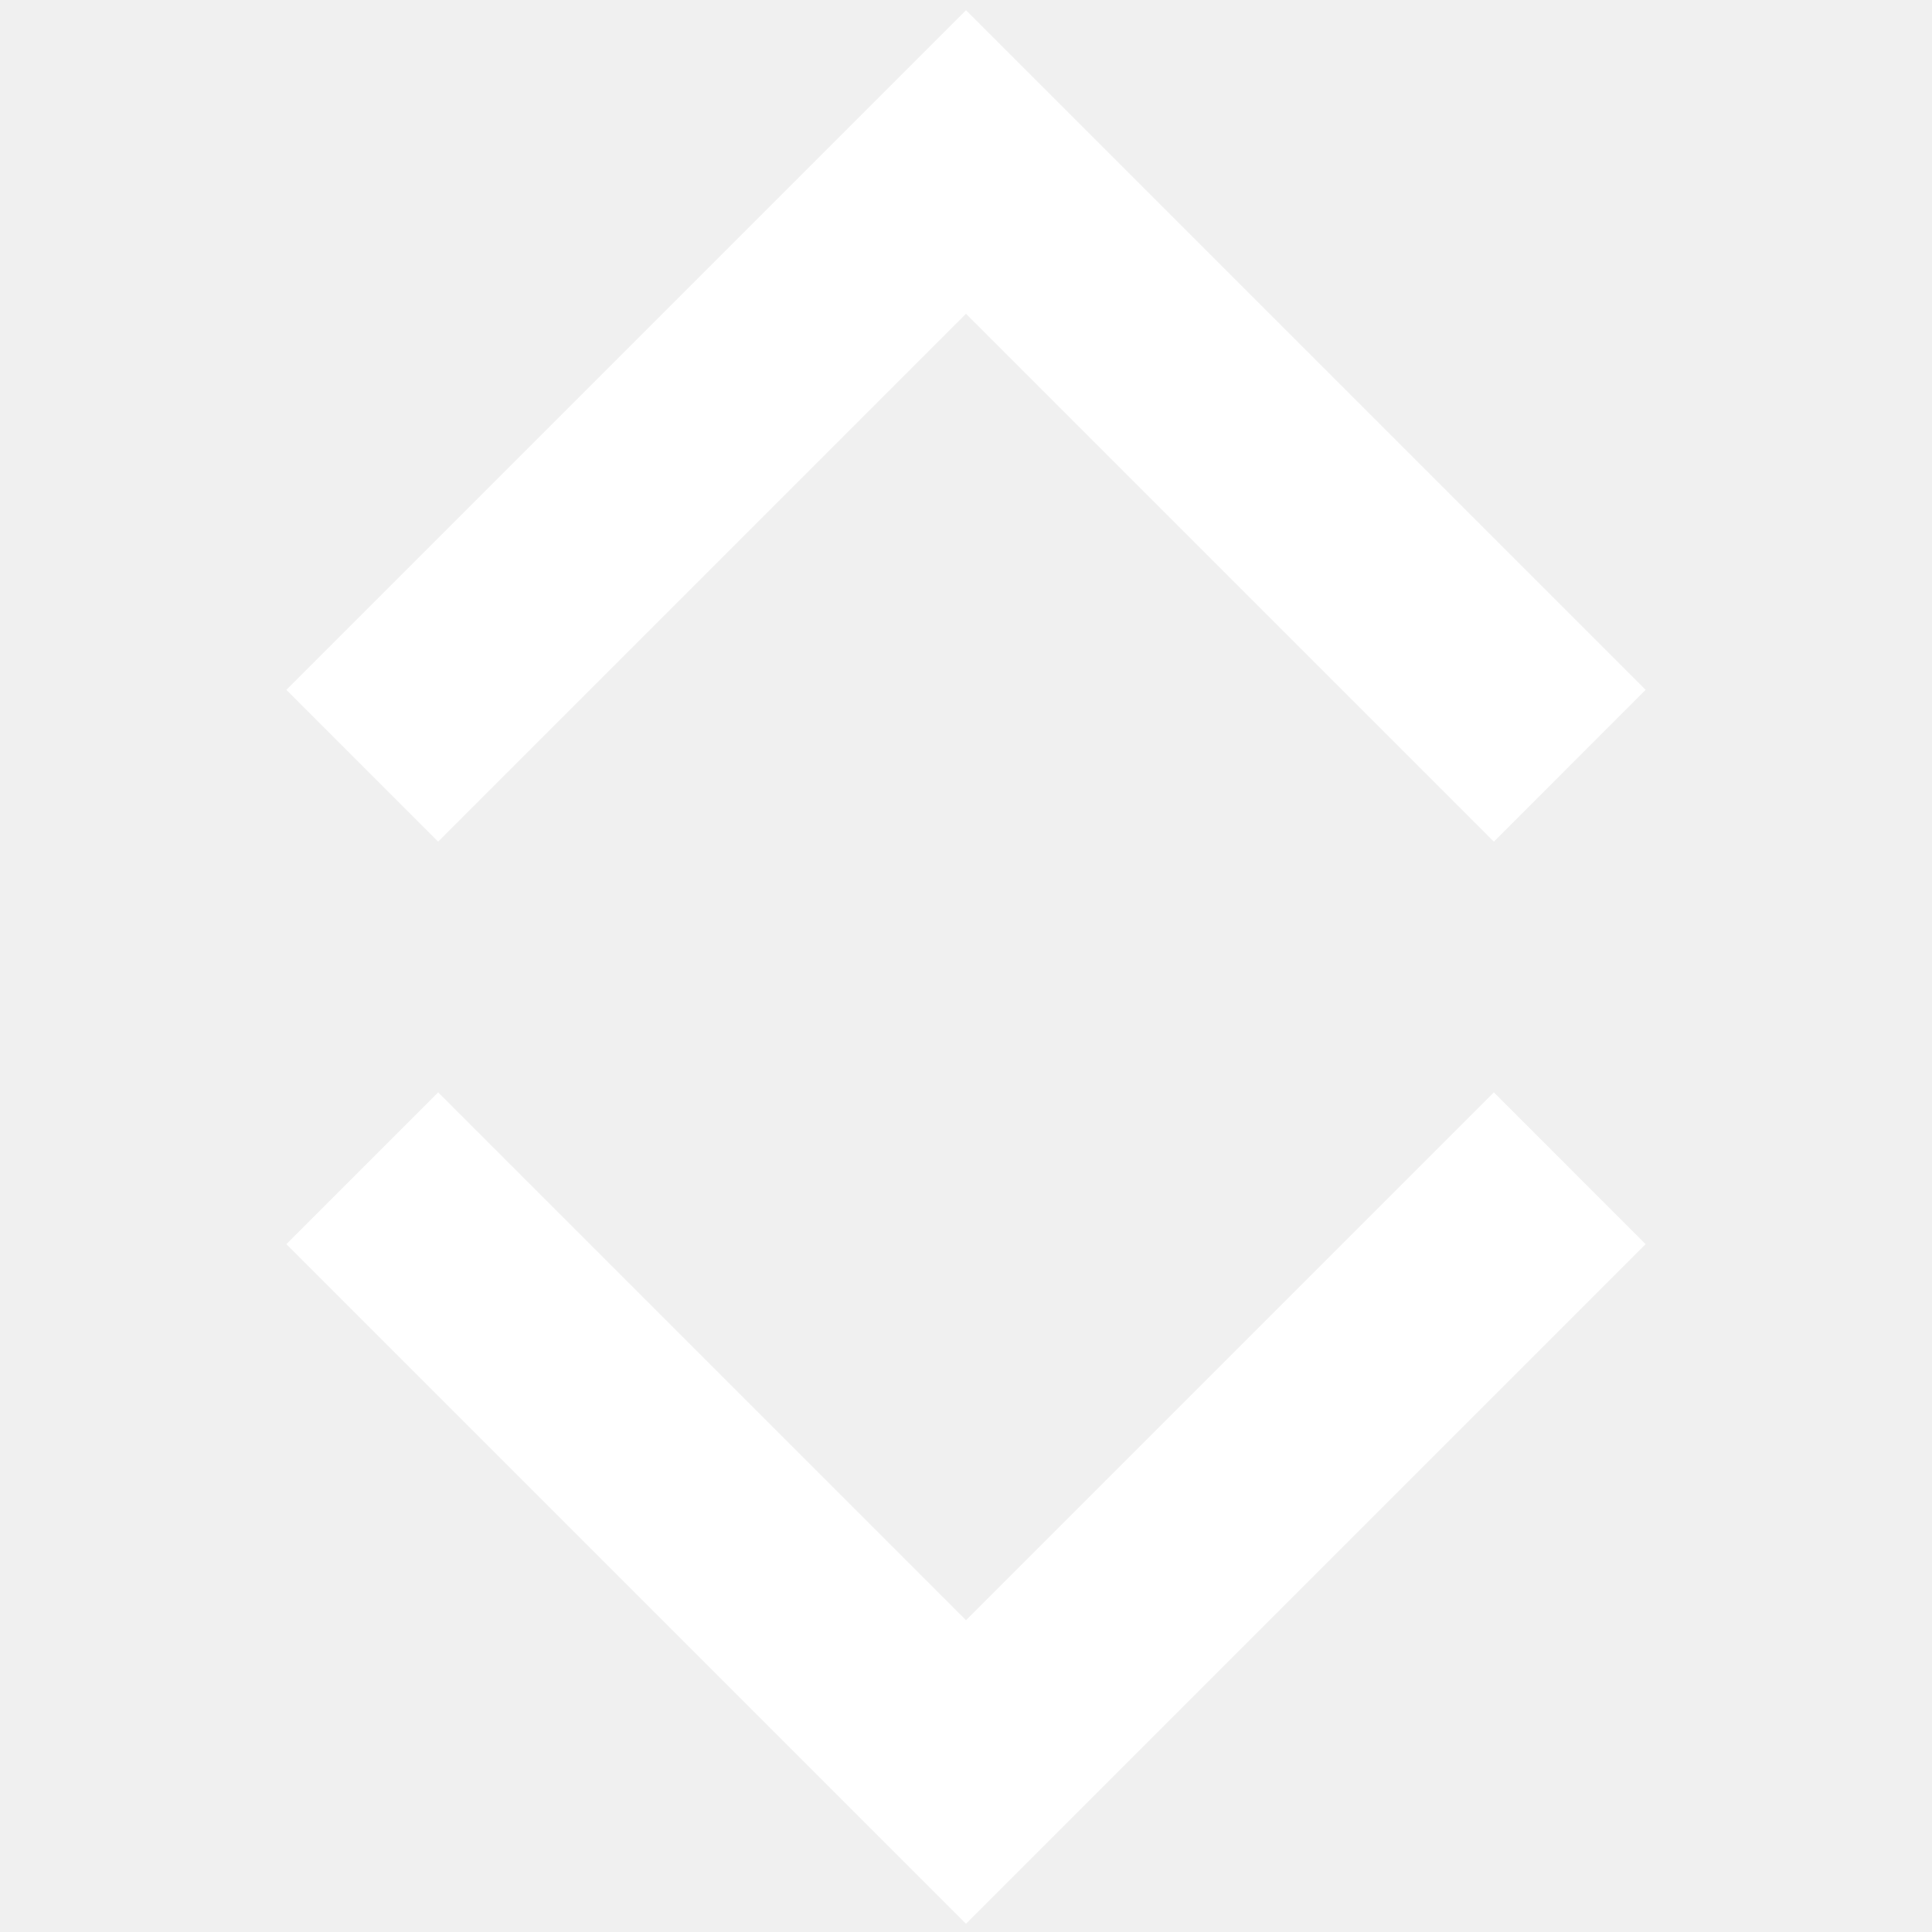
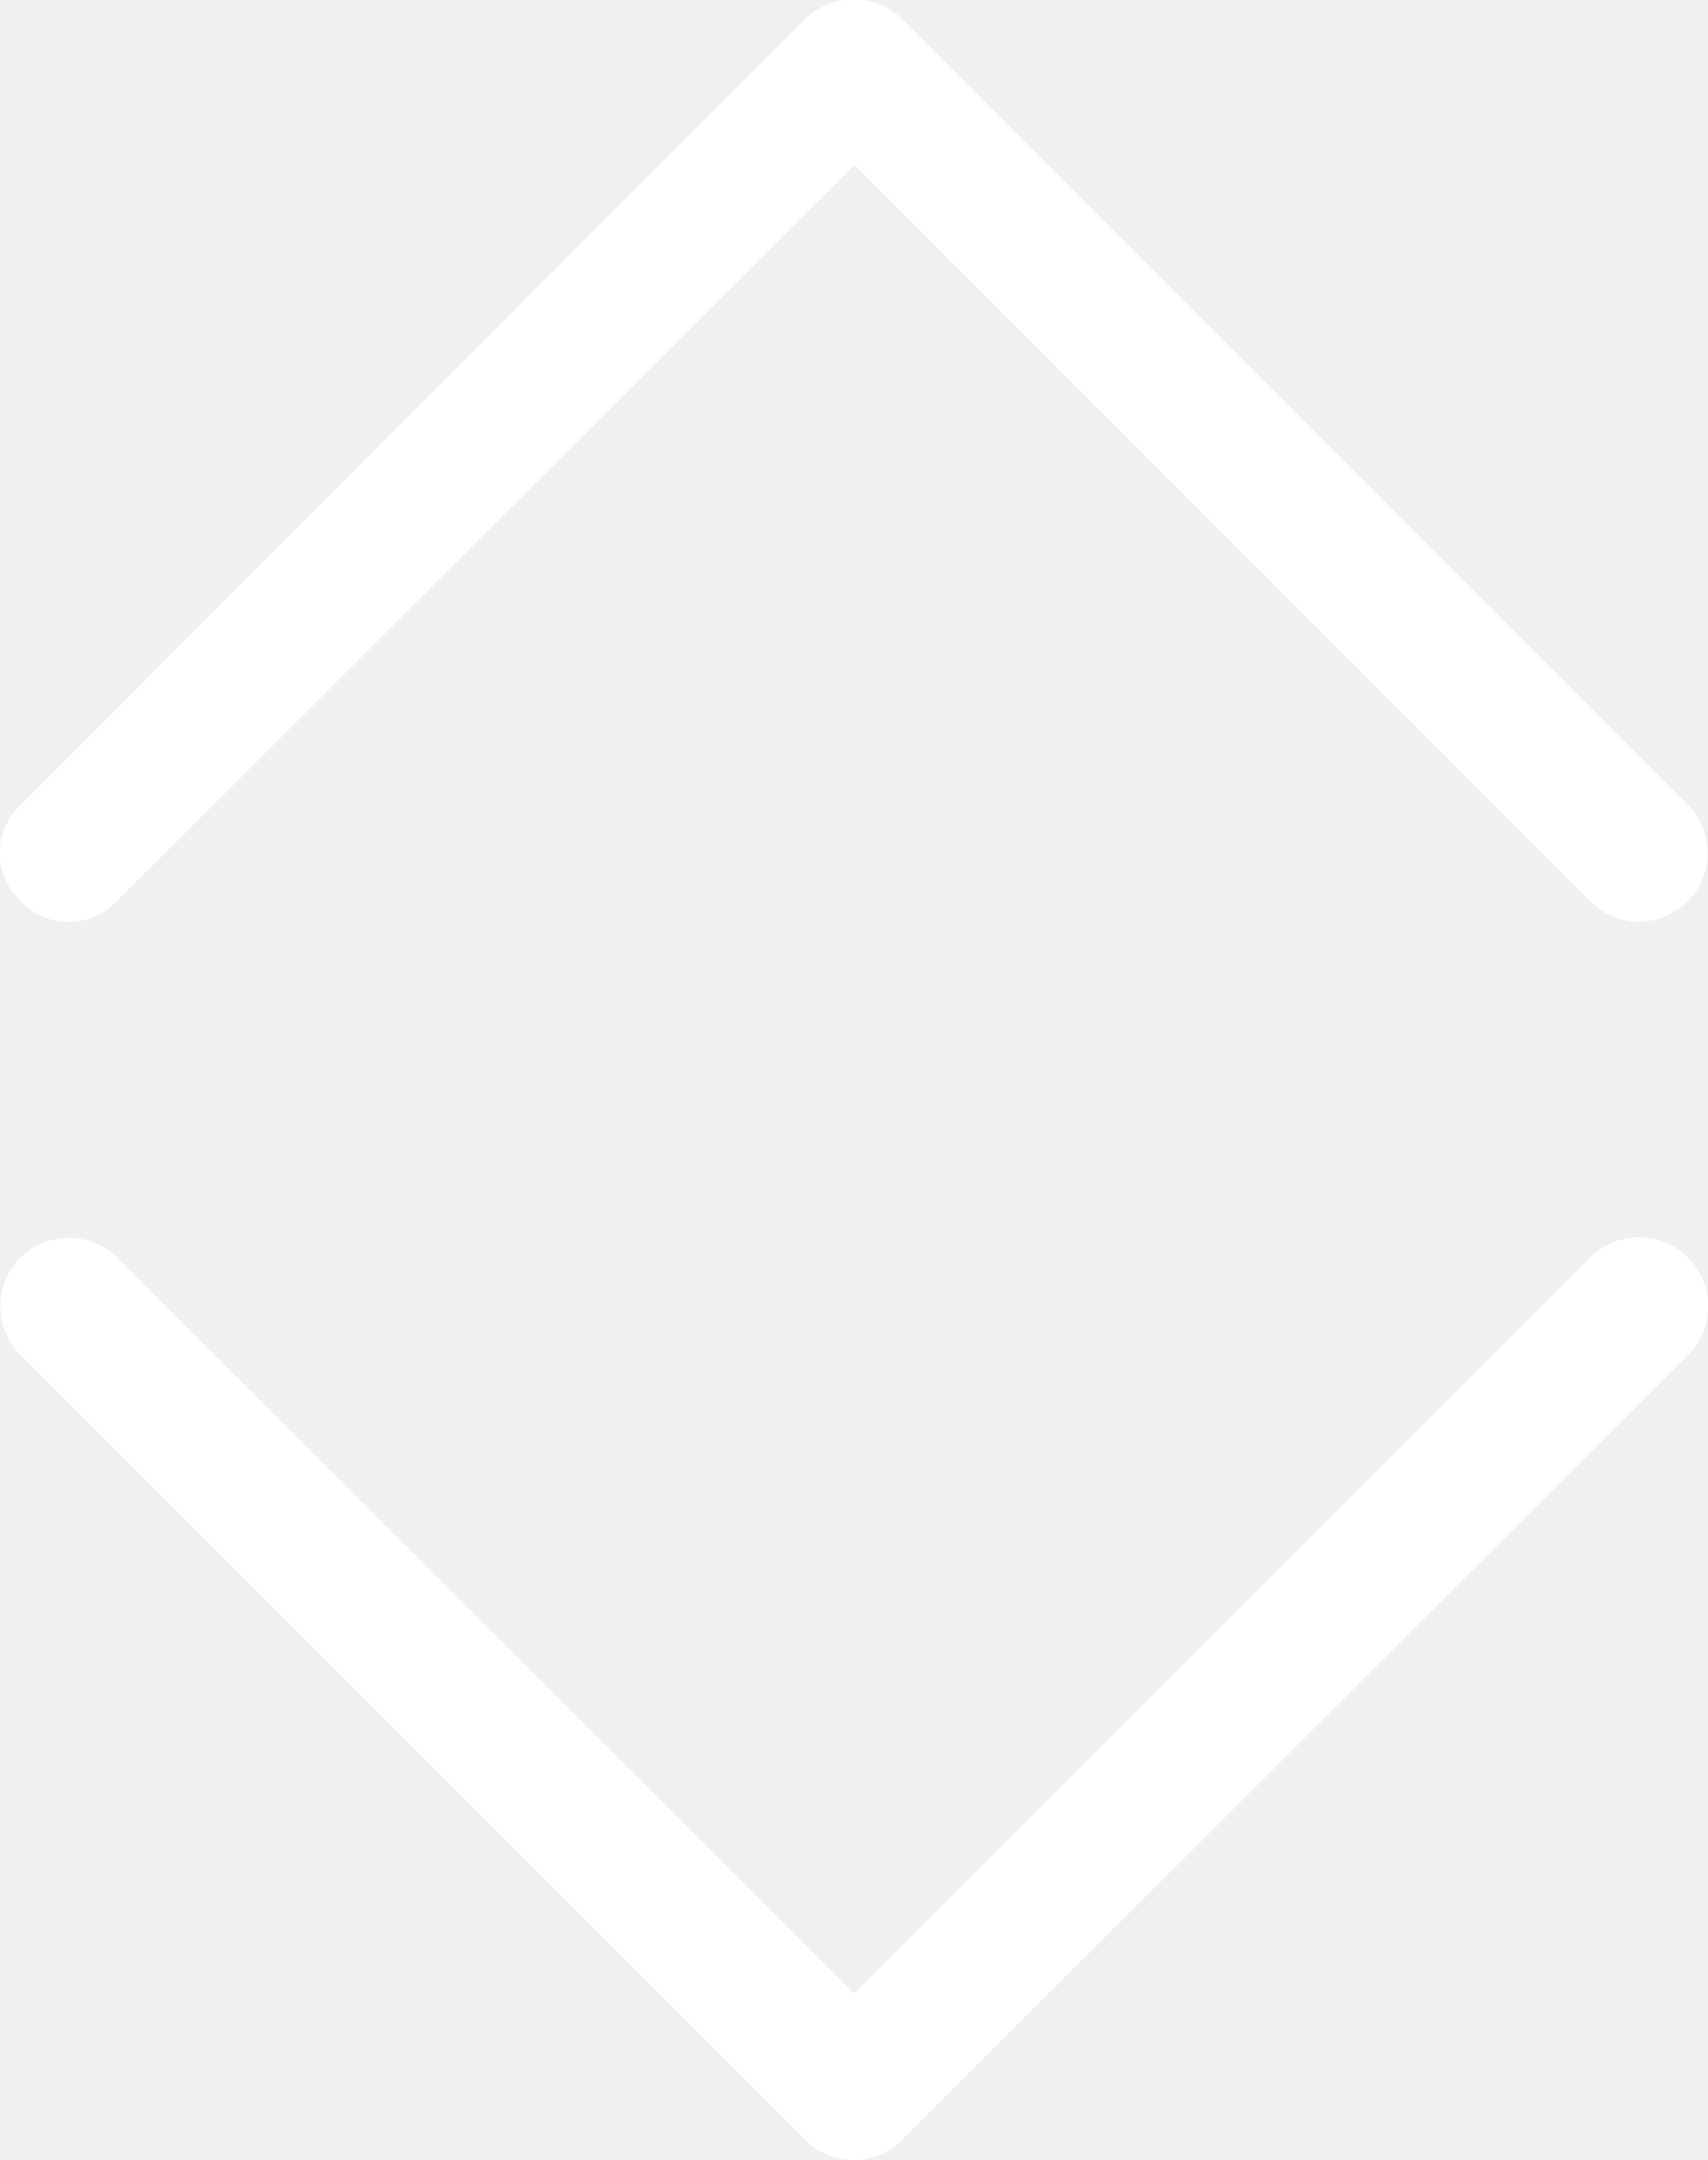
- <svg xmlns="http://www.w3.org/2000/svg" fill="white" width="30" height="30" viewBox="0 0 360 360">
-   <path d="M306.642,231.83l-126.642,126.642l-126.642,-126.642l28.284,-28.285l98.358,98.358l98.358,-98.358c9.428,9.428 18.856,18.857 28.284,28.285Zm0,-103.285l-28.284,28.285l-98.358,-98.358l-98.358,98.358l-28.284,-28.285l126.642,-126.642c42.214,42.214 84.428,84.428 126.642,126.642Z" />
+ <svg xmlns="http://www.w3.org/2000/svg" viewBox="0 0 12.41 15.7">
+   <defs>
+     <style>
+       .cls-1 {
+         fill: #fff;
+       }
+     </style>
+   </defs>
+   <g id="Layer_2" data-name="Layer 2">
+     <g id="Layer_1-2" data-name="Layer 1">
+       <g>
+         <path class="cls-1" d="M11.91,6.7a.5.5,0,0,1-.35-.15L6.21,1.2.85,6.55a.48.48,0,0,1-.7,0,.48.48,0,0,1,0-.7L5.85.14a.51.51,0,0,1,.71,0l5.71,5.71a.5.5,0,0,1,0,.7A.51.51,0,0,1,11.91,6.7Z" />
+         <path class="cls-1" d="M6.21,15.7a.49.49,0,0,1-.36-.15L.15,9.85a.5.5,0,0,1,0-.71.5.5,0,0,1,.7,0l5.36,5.35,5.35-5.35a.5.5,0,0,1,.71.71l-5.71,5.7A.47.47,0,0,1,6.21,15.7Z" />
+       </g>
+     </g>
+   </g>
</svg>
